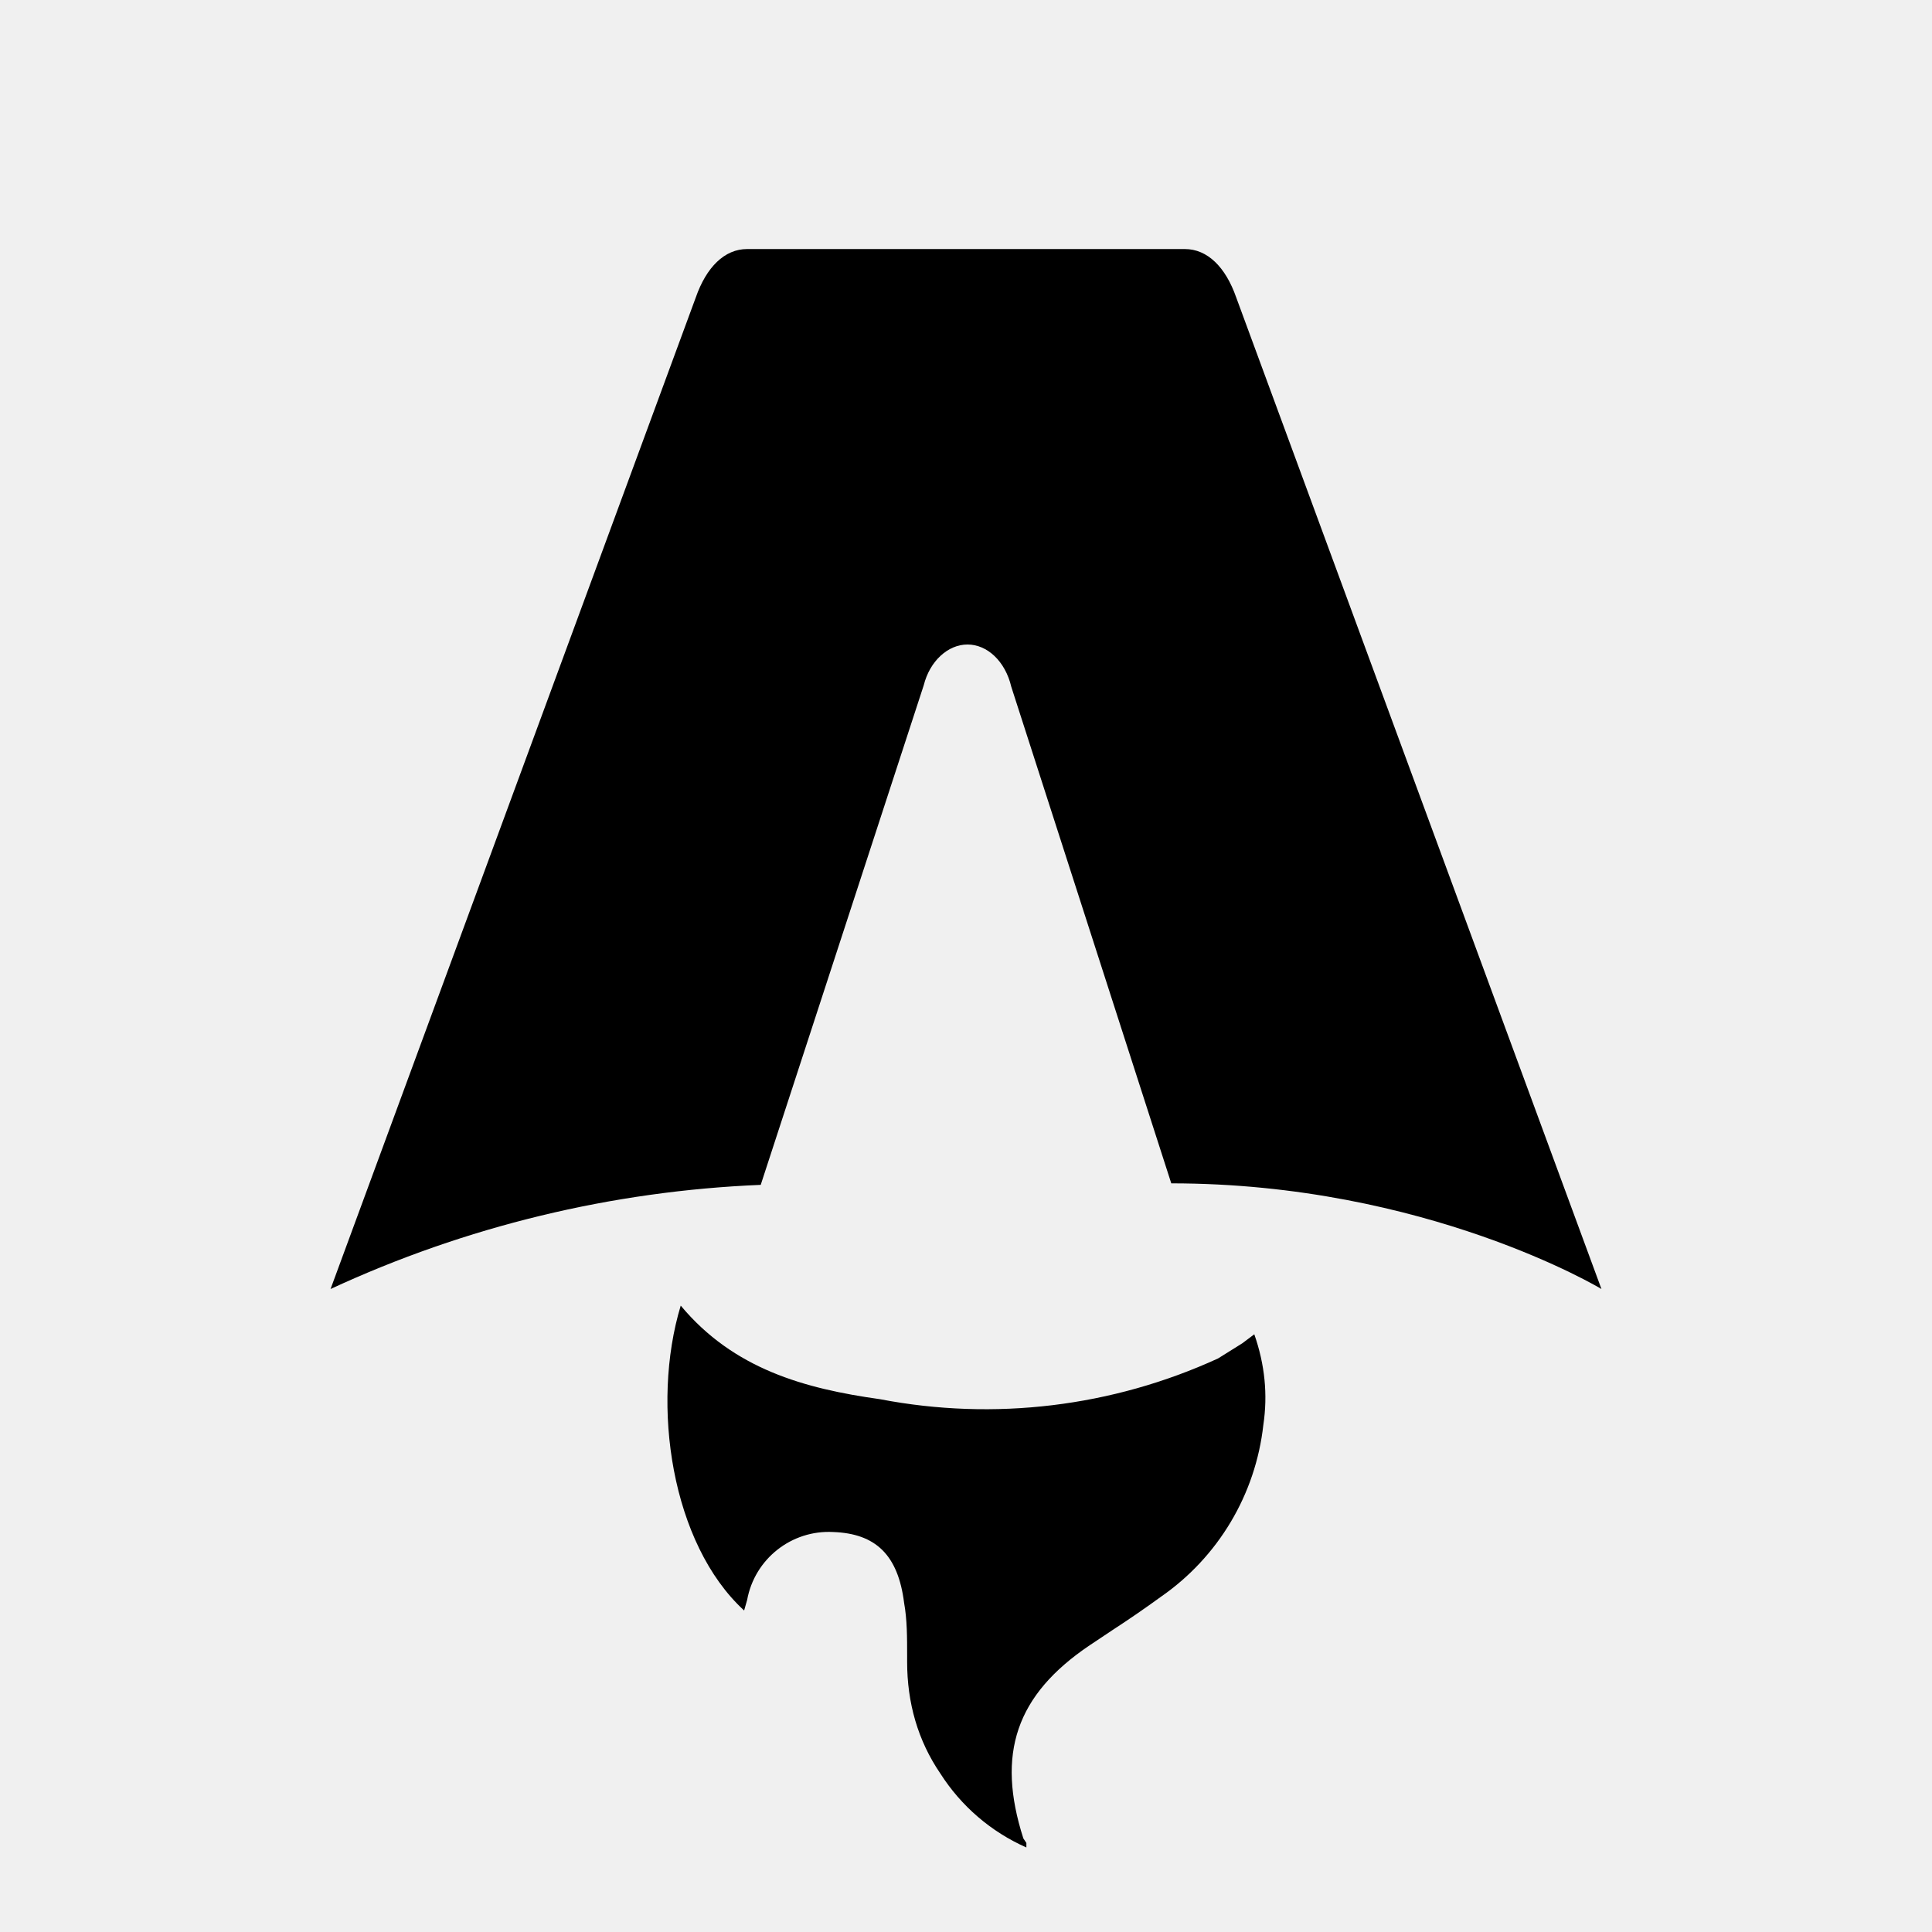
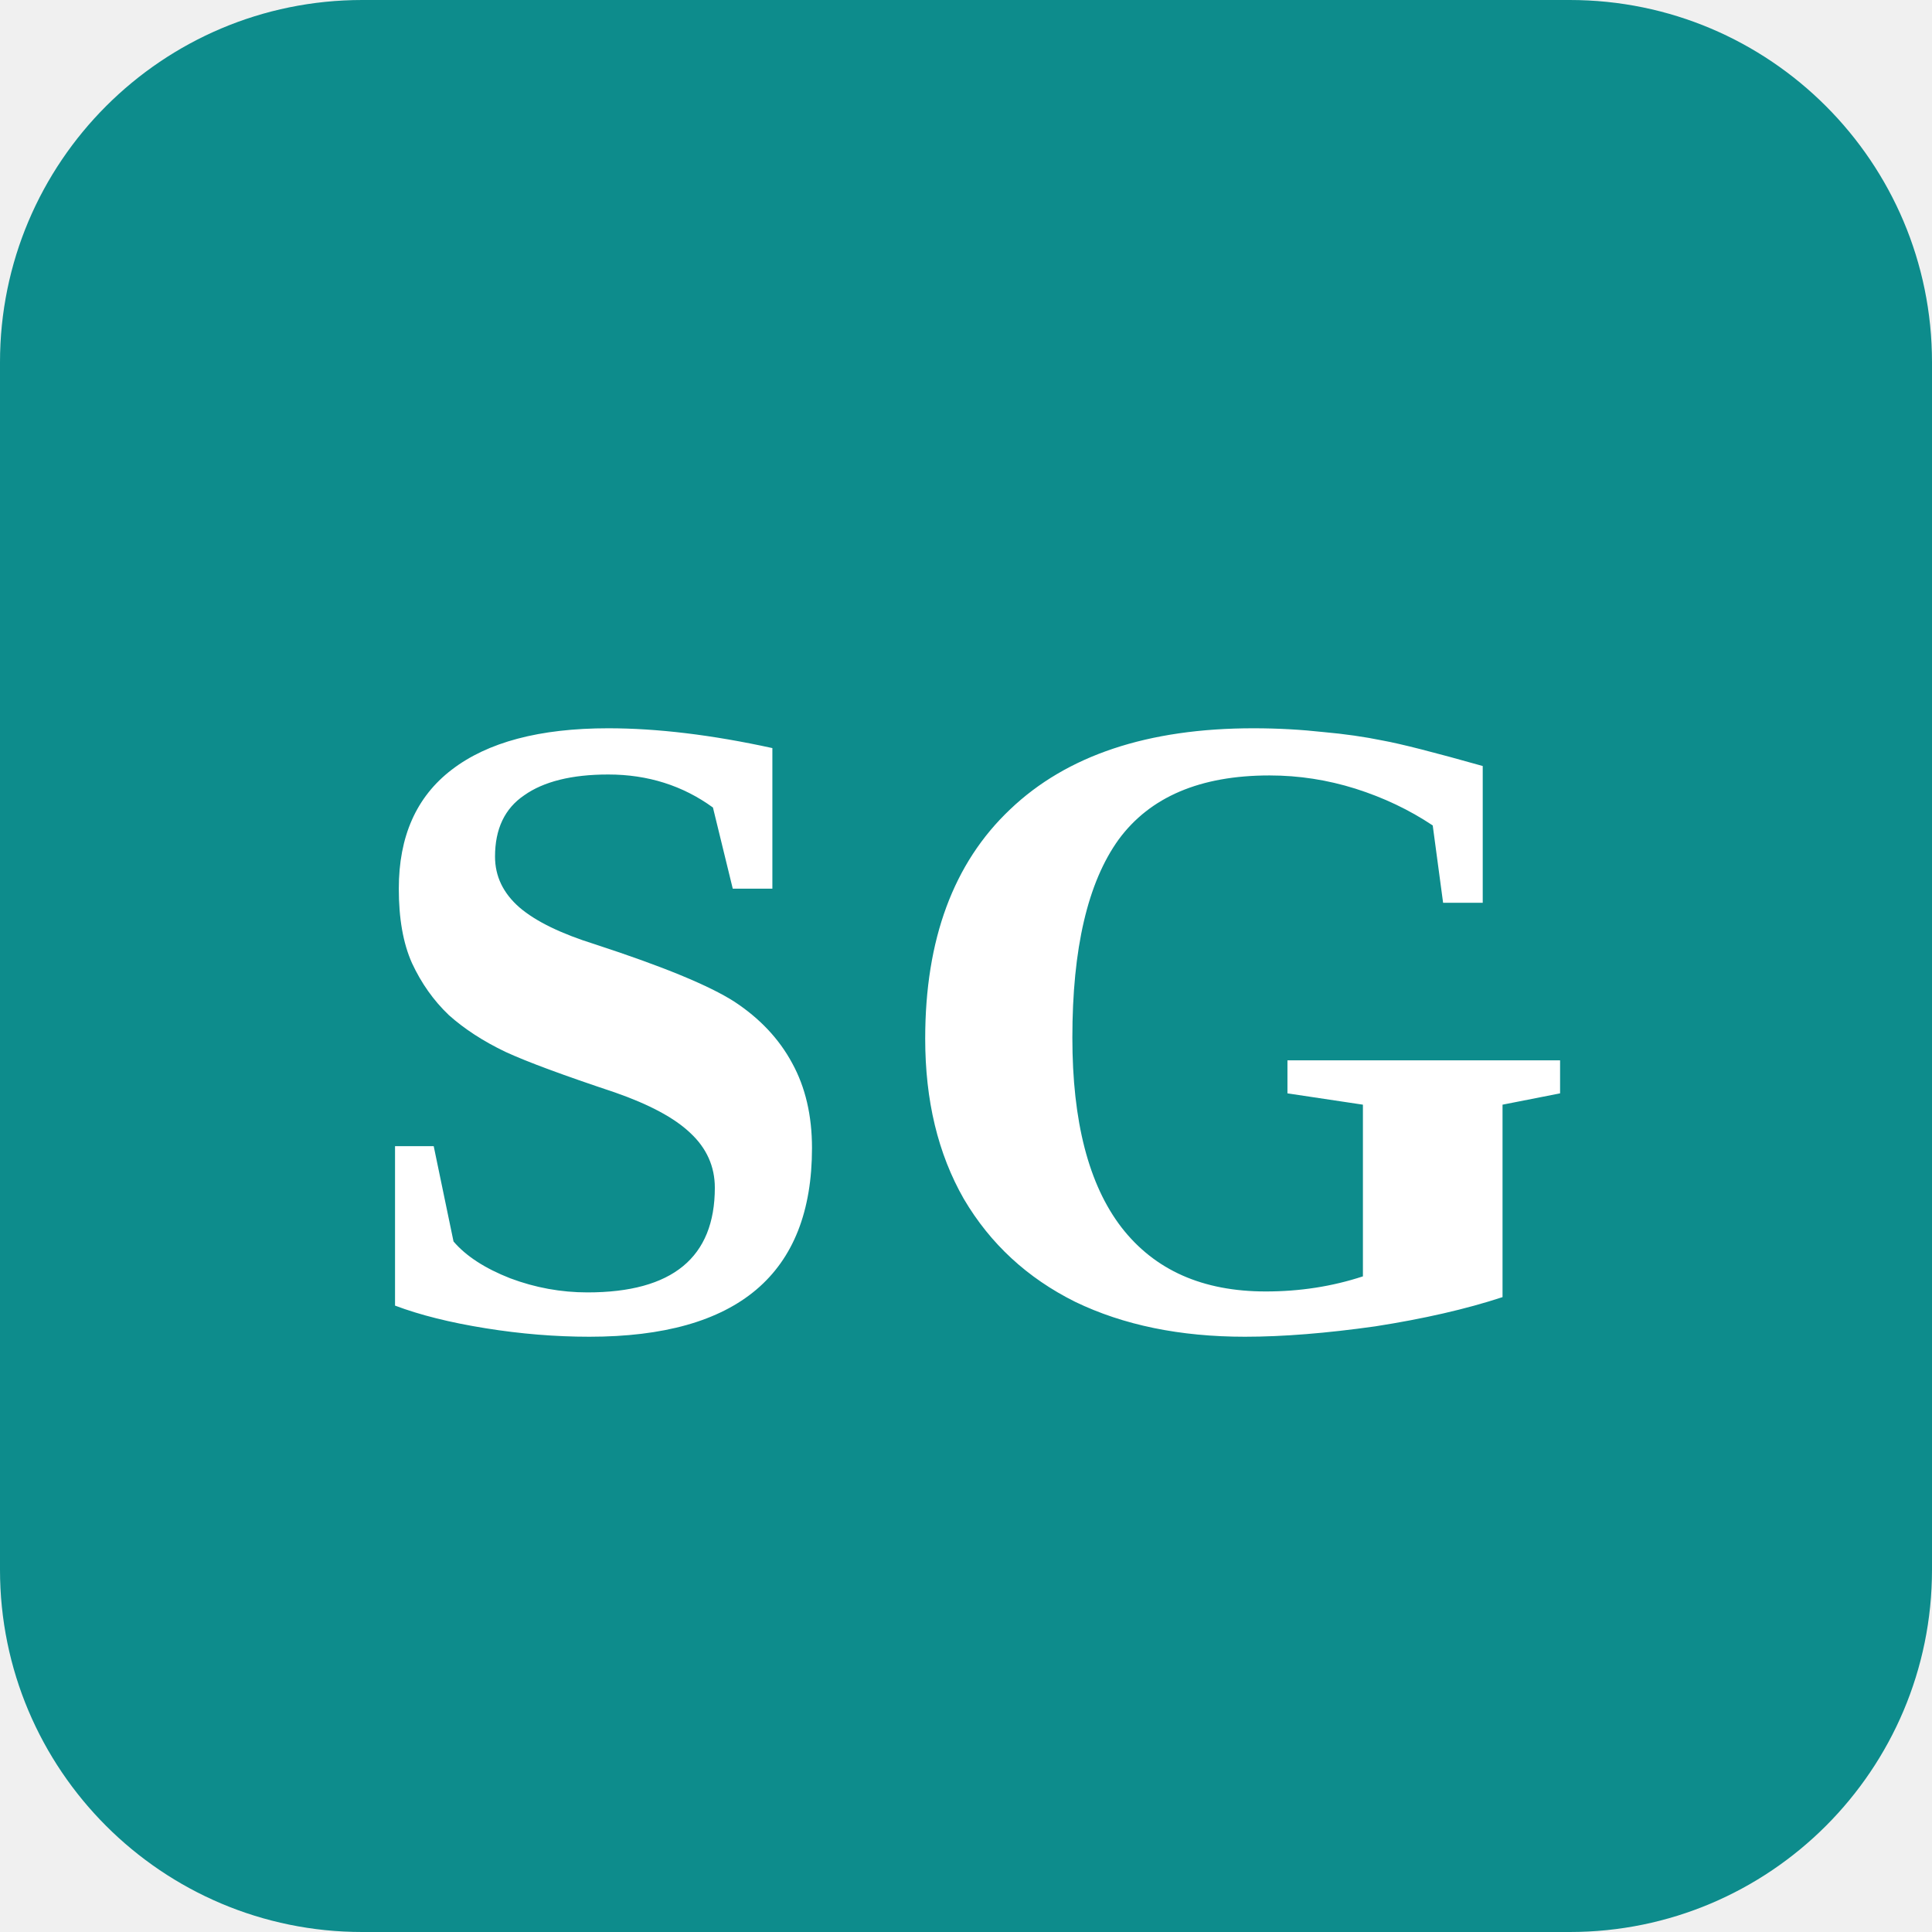
- <svg xmlns="http://www.w3.org/2000/svg" fill="none" viewBox="0 0 128 128">
-   <path d="M50.4 78.5a75.1 75.1 0 0 0-28.5 6.9l24.2-65.7c.7-2 1.9-3.2 3.4-3.2h29c1.5 0 2.7 1.2 3.4 3.2l24.2 65.7s-11.6-7-28.5-7L67 45.5c-.4-1.7-1.6-2.8-2.9-2.8-1.3 0-2.5 1.1-2.9 2.7L50.4 78.5Zm-1.1 28.2Zm-4.2-20.2c-2 6.6-.6 15.8 4.2 20.2a17.5 17.5 0 0 1 .2-.7 5.5 5.5 0 0 1 5.7-4.5c2.8.1 4.3 1.5 4.7 4.7.2 1.1.2 2.3.2 3.5v.4c0 2.7.7 5.2 2.2 7.4a13 13 0 0 0 5.7 4.9v-.3l-.2-.3c-1.8-5.6-.5-9.5 4.4-12.8l1.5-1a73 73 0 0 0 3.2-2.2 16 16 0 0 0 6.8-11.4c.3-2 .1-4-.6-6l-.8.6-1.6 1a37 37 0 0 1-22.4 2.7c-5-.7-9.7-2-13.2-6.2Z" />
-   <style>
-         path { fill: #000; }
-         @media (prefers-color-scheme: dark) {
-             path { fill: #FFF; }
-         }
-     </style>
+ <svg xmlns="http://www.w3.org/2000/svg" viewBox="0 0 32 32">
+   <rect width="32" height="32" rx="6" fill="#0d8c8c" />
+   <text x="16" y="22" font-family="Georgia,'Times New Roman',serif" font-weight="700" font-size="15" fill="white" text-anchor="middle" letter-spacing="0.5">SG</text>
</svg>
